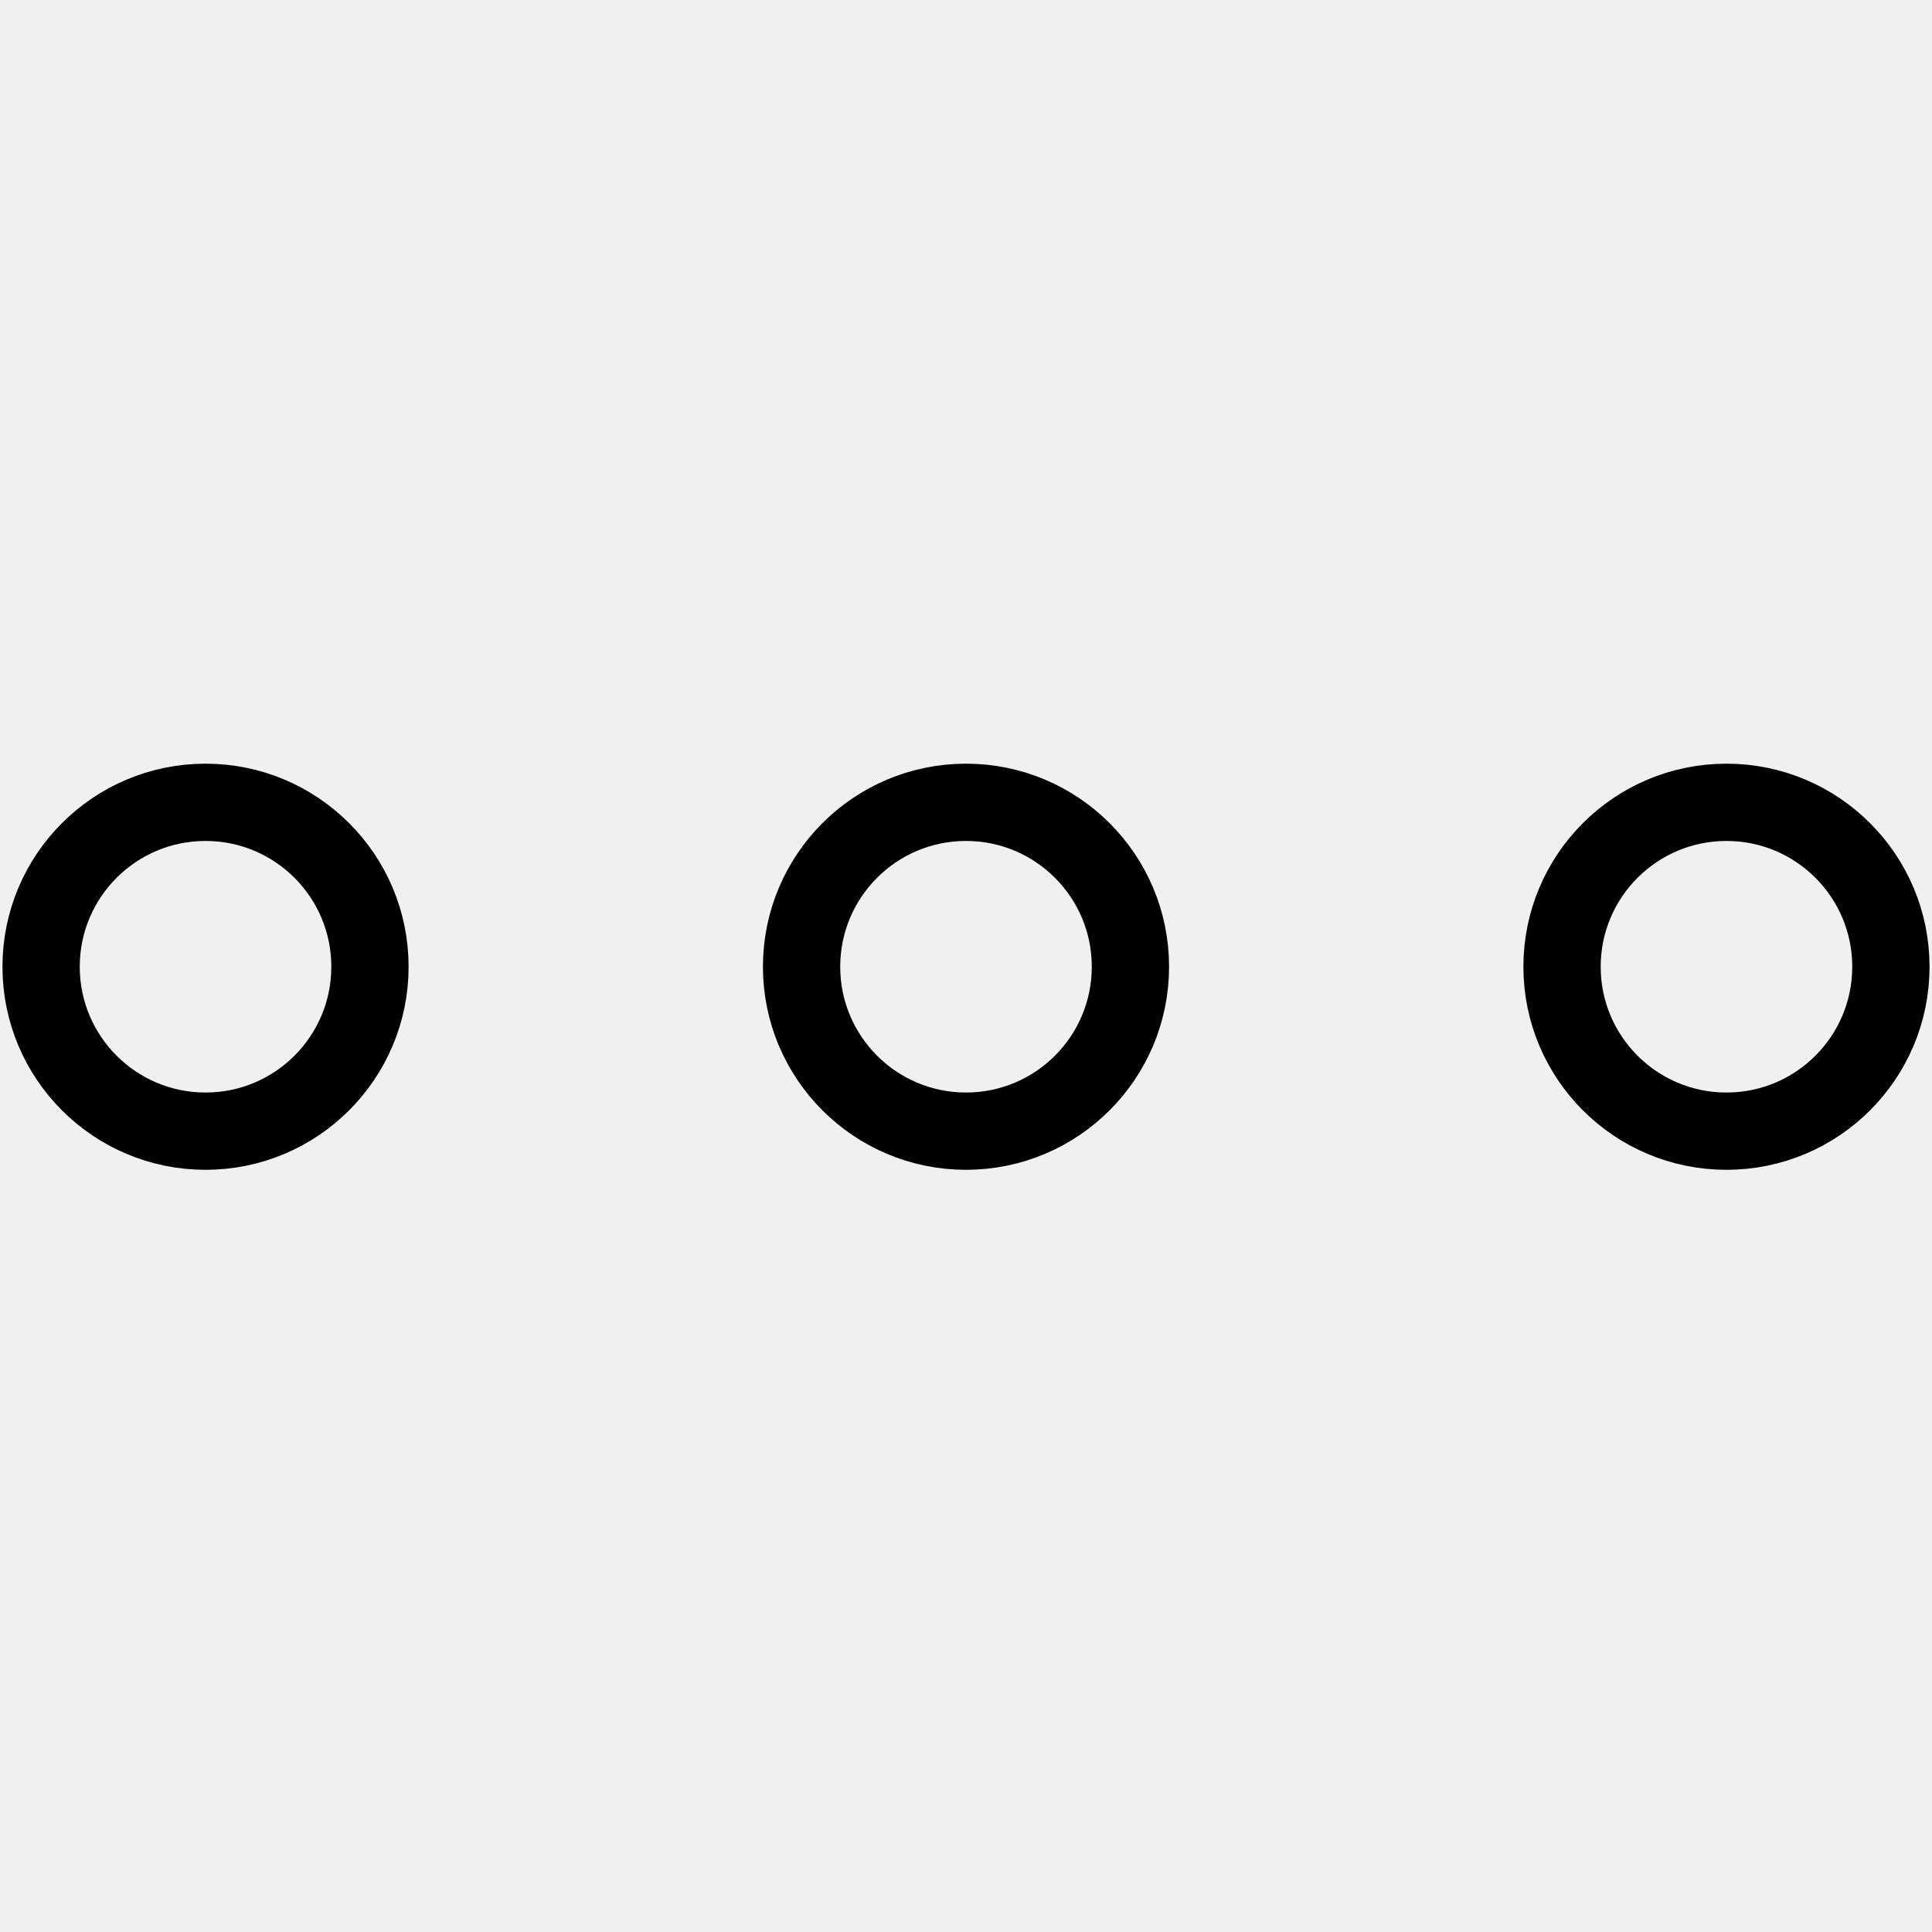
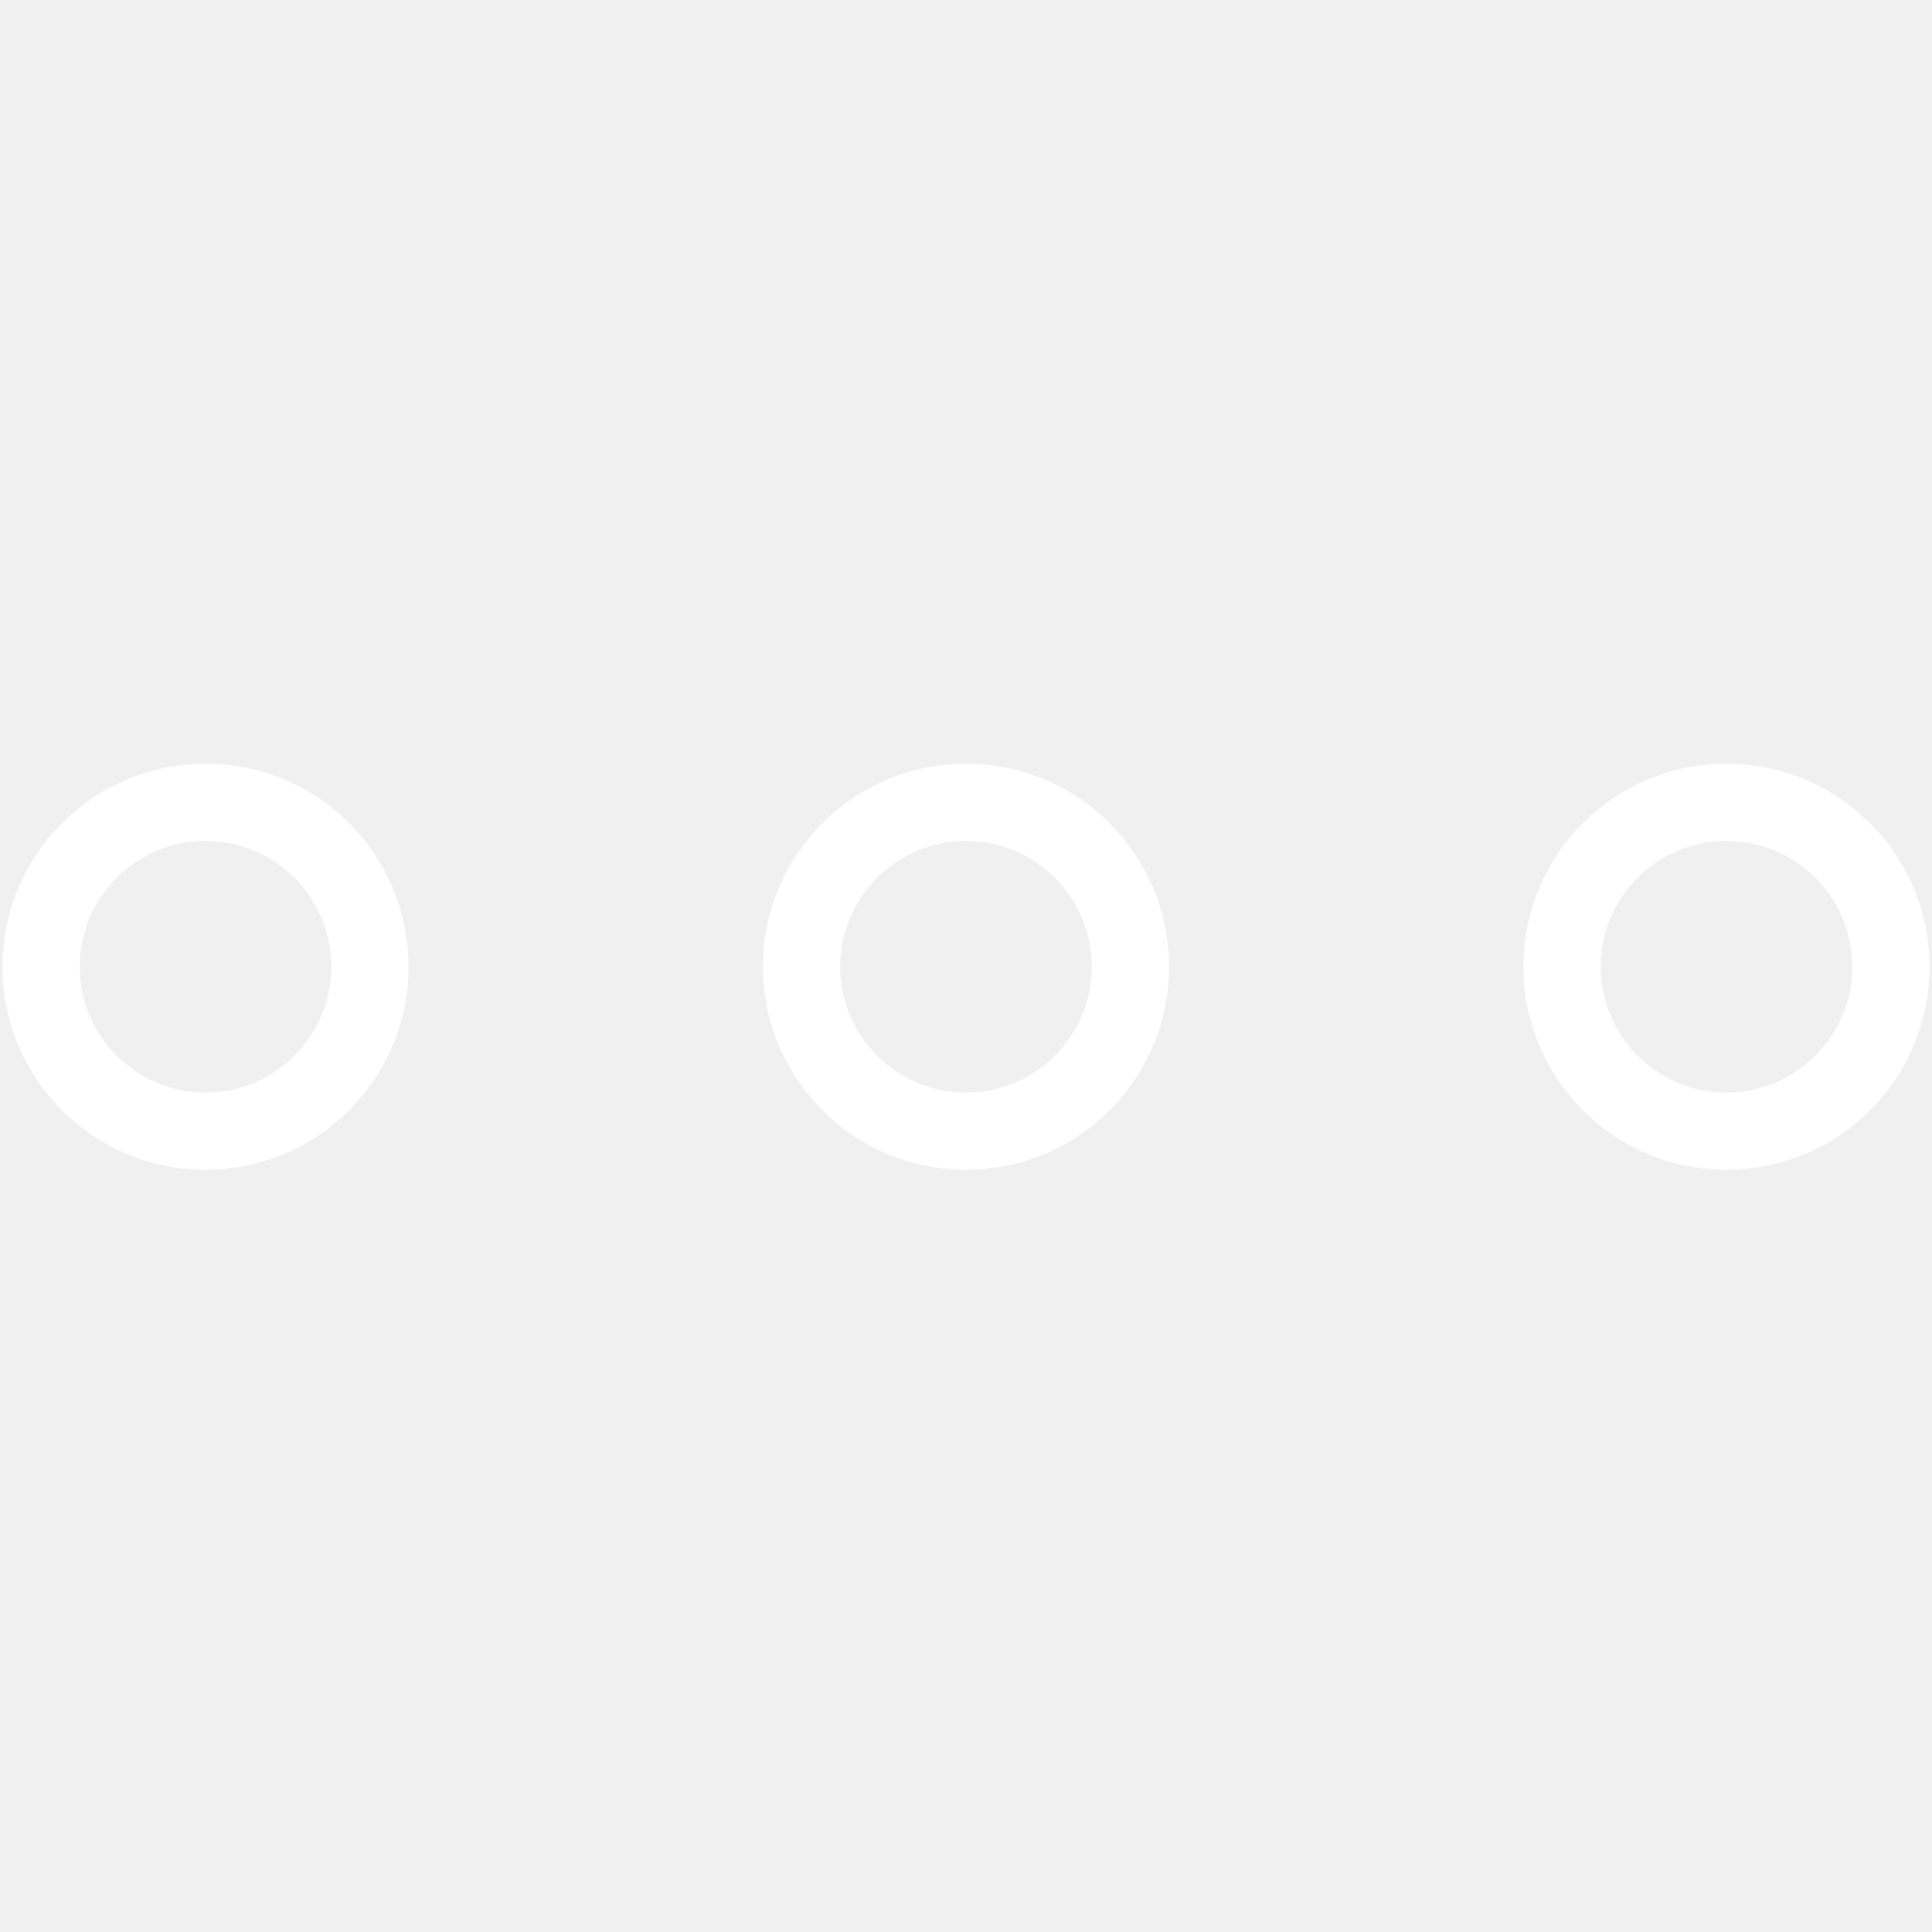
<svg xmlns="http://www.w3.org/2000/svg" width="500" height="500" viewBox="0 0 500 500" fill="none">
-   <mask id="mask0_19_60" style="mask-type:luminance" maskUnits="userSpaceOnUse" x="0" y="197" width="500" height="107">
+   <mask id="mask0_19_5234" style="mask-type:luminance" maskUnits="userSpaceOnUse" x="0" y="197" width="500" height="107">
    <path d="M500 197H0V303.383H500V197Z" fill="white" />
  </mask>
-   <g mask="url(#mask0_19_60)">
-     <path d="M53.191 292.745C76.693 292.745 95.745 273.693 95.745 250.191C95.745 226.69 76.693 207.638 53.191 207.638C29.69 207.638 10.638 226.69 10.638 250.191C10.638 273.693 29.69 292.745 53.191 292.745Z" stroke="black" stroke-width="20" />
-     <path d="M250 292.745C273.502 292.745 292.553 273.693 292.553 250.191C292.553 226.69 273.502 207.638 250 207.638C226.498 207.638 207.447 226.69 207.447 250.191C207.447 273.693 226.498 292.745 250 292.745Z" stroke="black" stroke-width="20" />
-     <path d="M446.809 292.745C470.31 292.745 489.362 273.693 489.362 250.191C489.362 226.69 470.31 207.638 446.809 207.638C423.307 207.638 404.255 226.69 404.255 250.191C404.255 273.693 423.307 292.745 446.809 292.745Z" stroke="black" stroke-width="20" />
+   <g mask="url(#mask0_19_5234)">
+     <path d="M53.192 292.745C76.694 292.745 95.745 273.693 95.745 250.191C95.745 226.69 76.694 207.638 53.192 207.638C29.69 207.638 10.639 226.69 10.639 250.191C10.639 273.693 29.69 292.745 53.192 292.745Z" stroke="white" stroke-width="20" />
+     <path d="M250 292.745C273.502 292.745 292.554 273.693 292.554 250.191C292.554 226.69 273.502 207.638 250 207.638C226.499 207.638 207.447 226.69 207.447 250.191C207.447 273.693 226.499 292.745 250 292.745Z" stroke="white" stroke-width="20" />
+     <path d="M446.809 292.745C470.311 292.745 489.362 273.693 489.362 250.191C489.362 226.69 470.311 207.638 446.809 207.638C423.307 207.638 404.256 226.69 404.256 250.191C404.256 273.693 423.307 292.745 446.809 292.745Z" stroke="white" stroke-width="20" />
  </g>
</svg>
